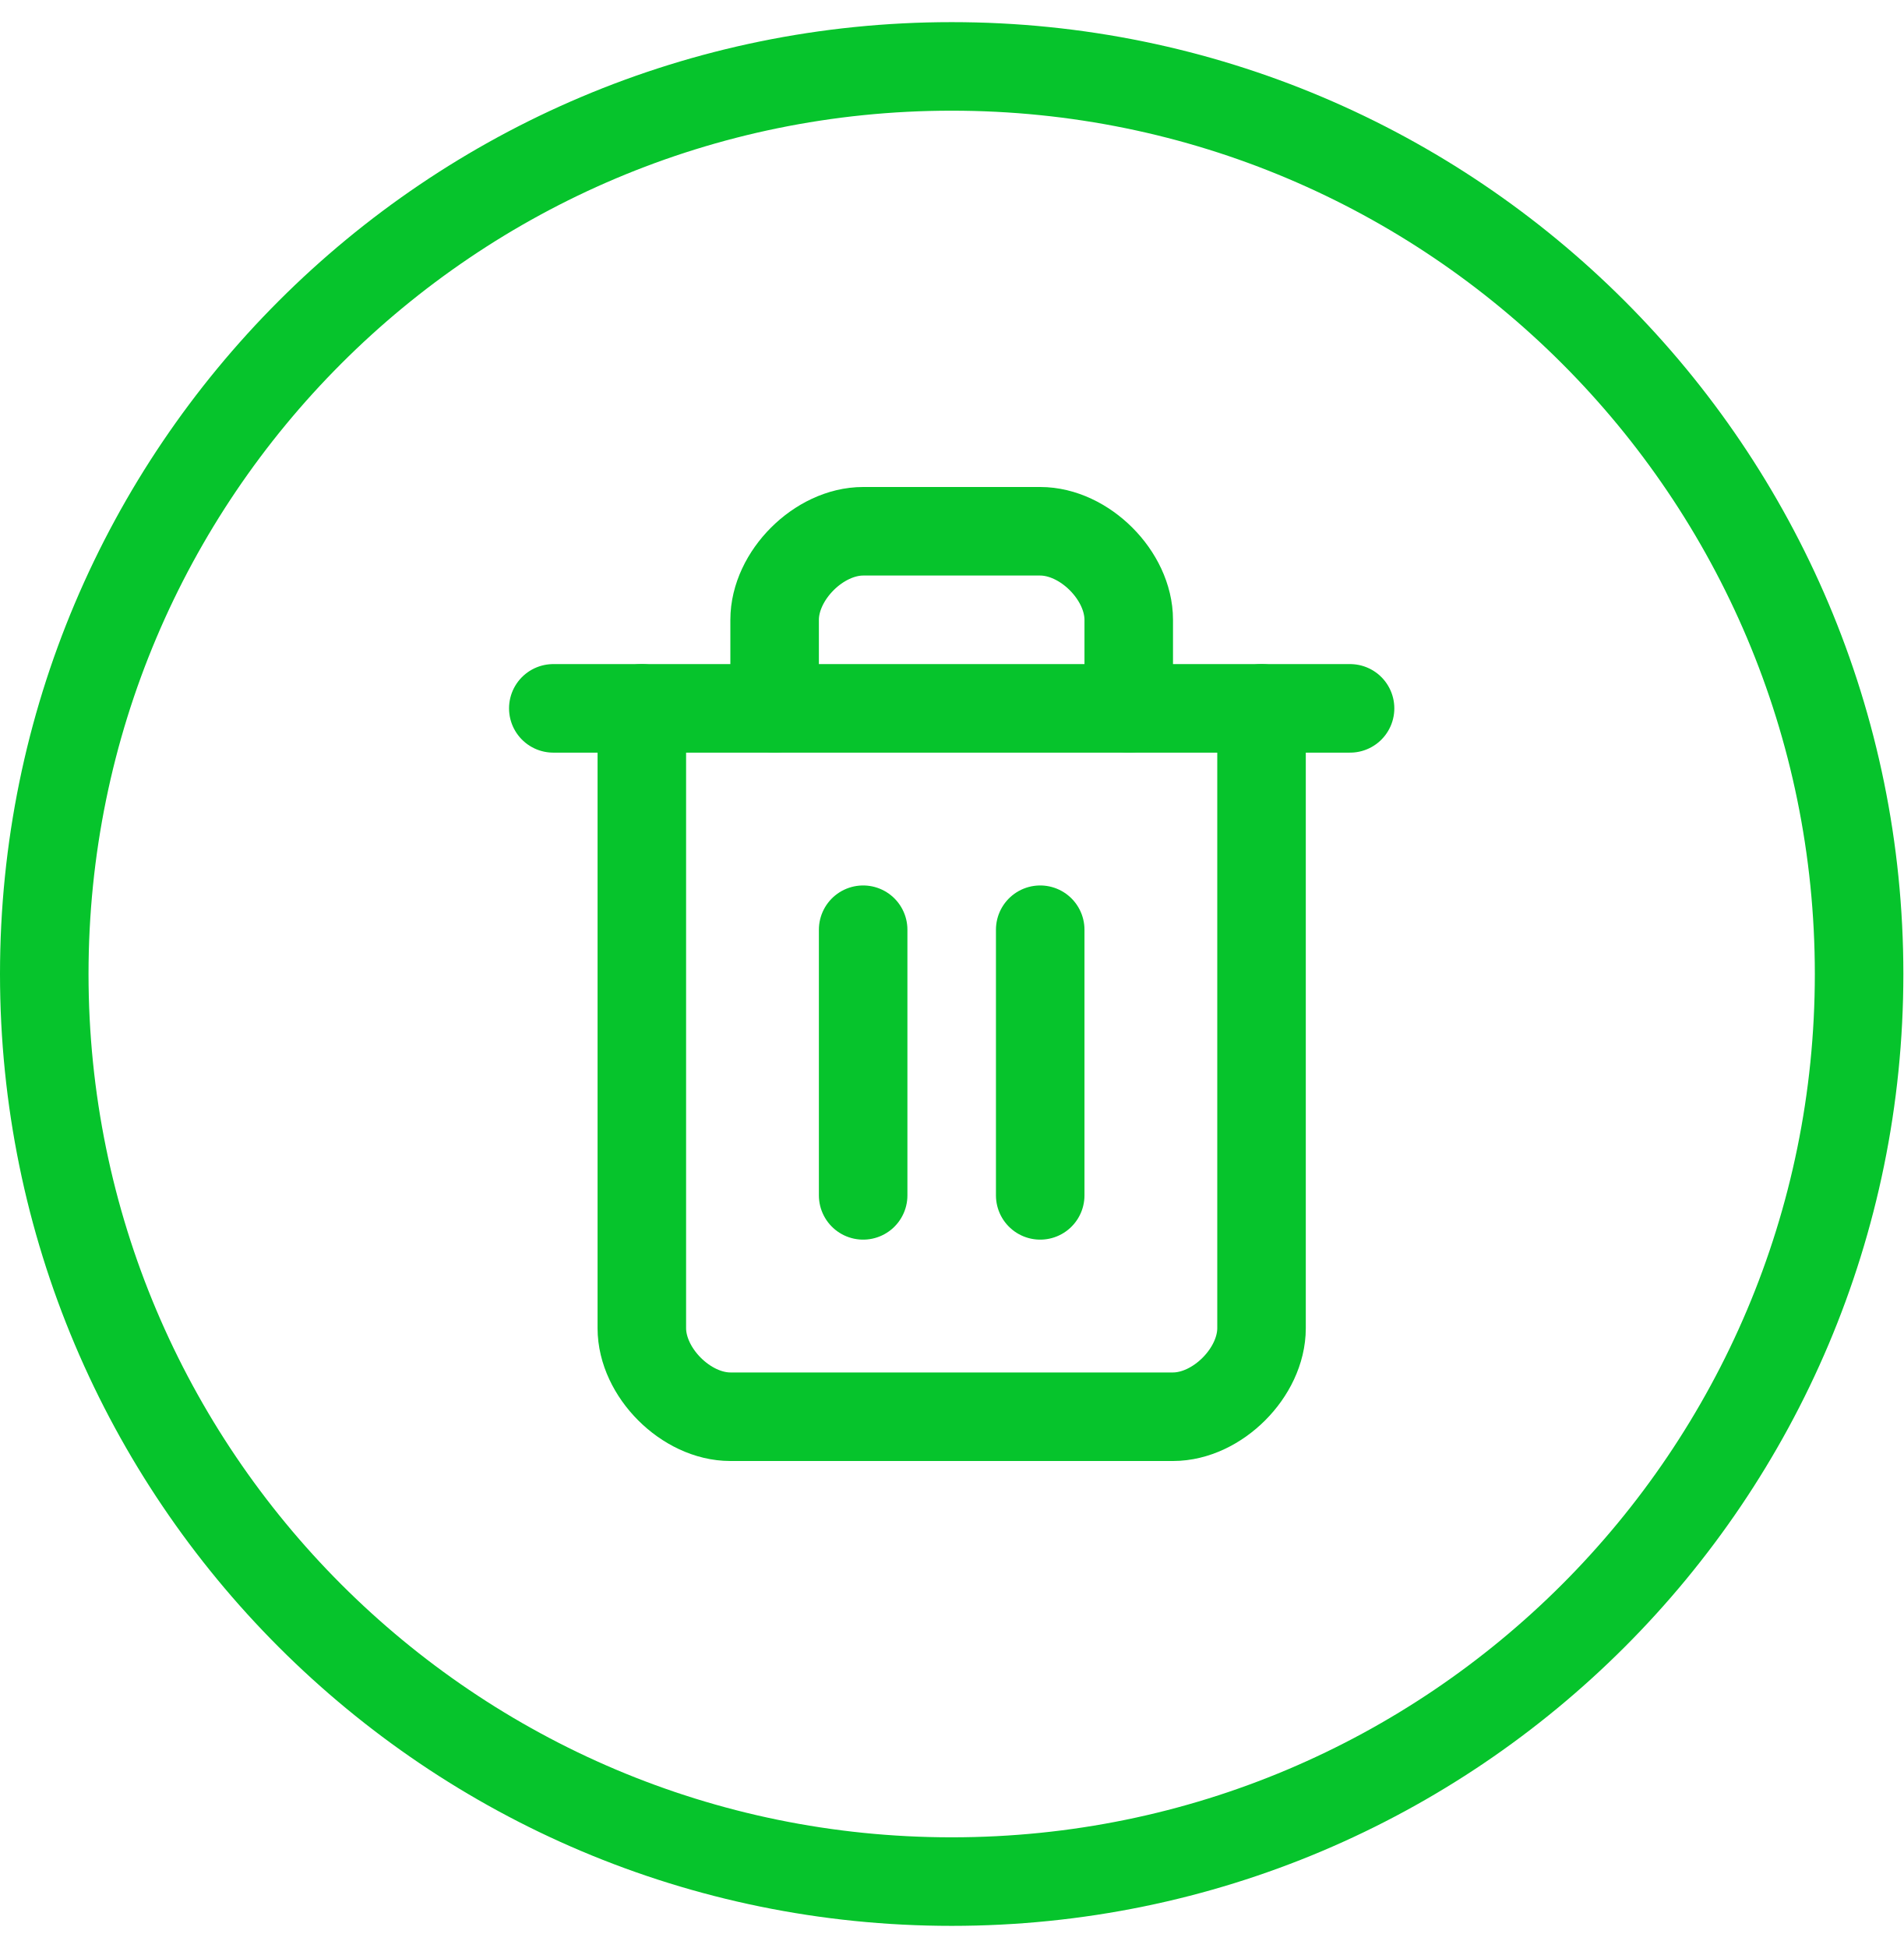
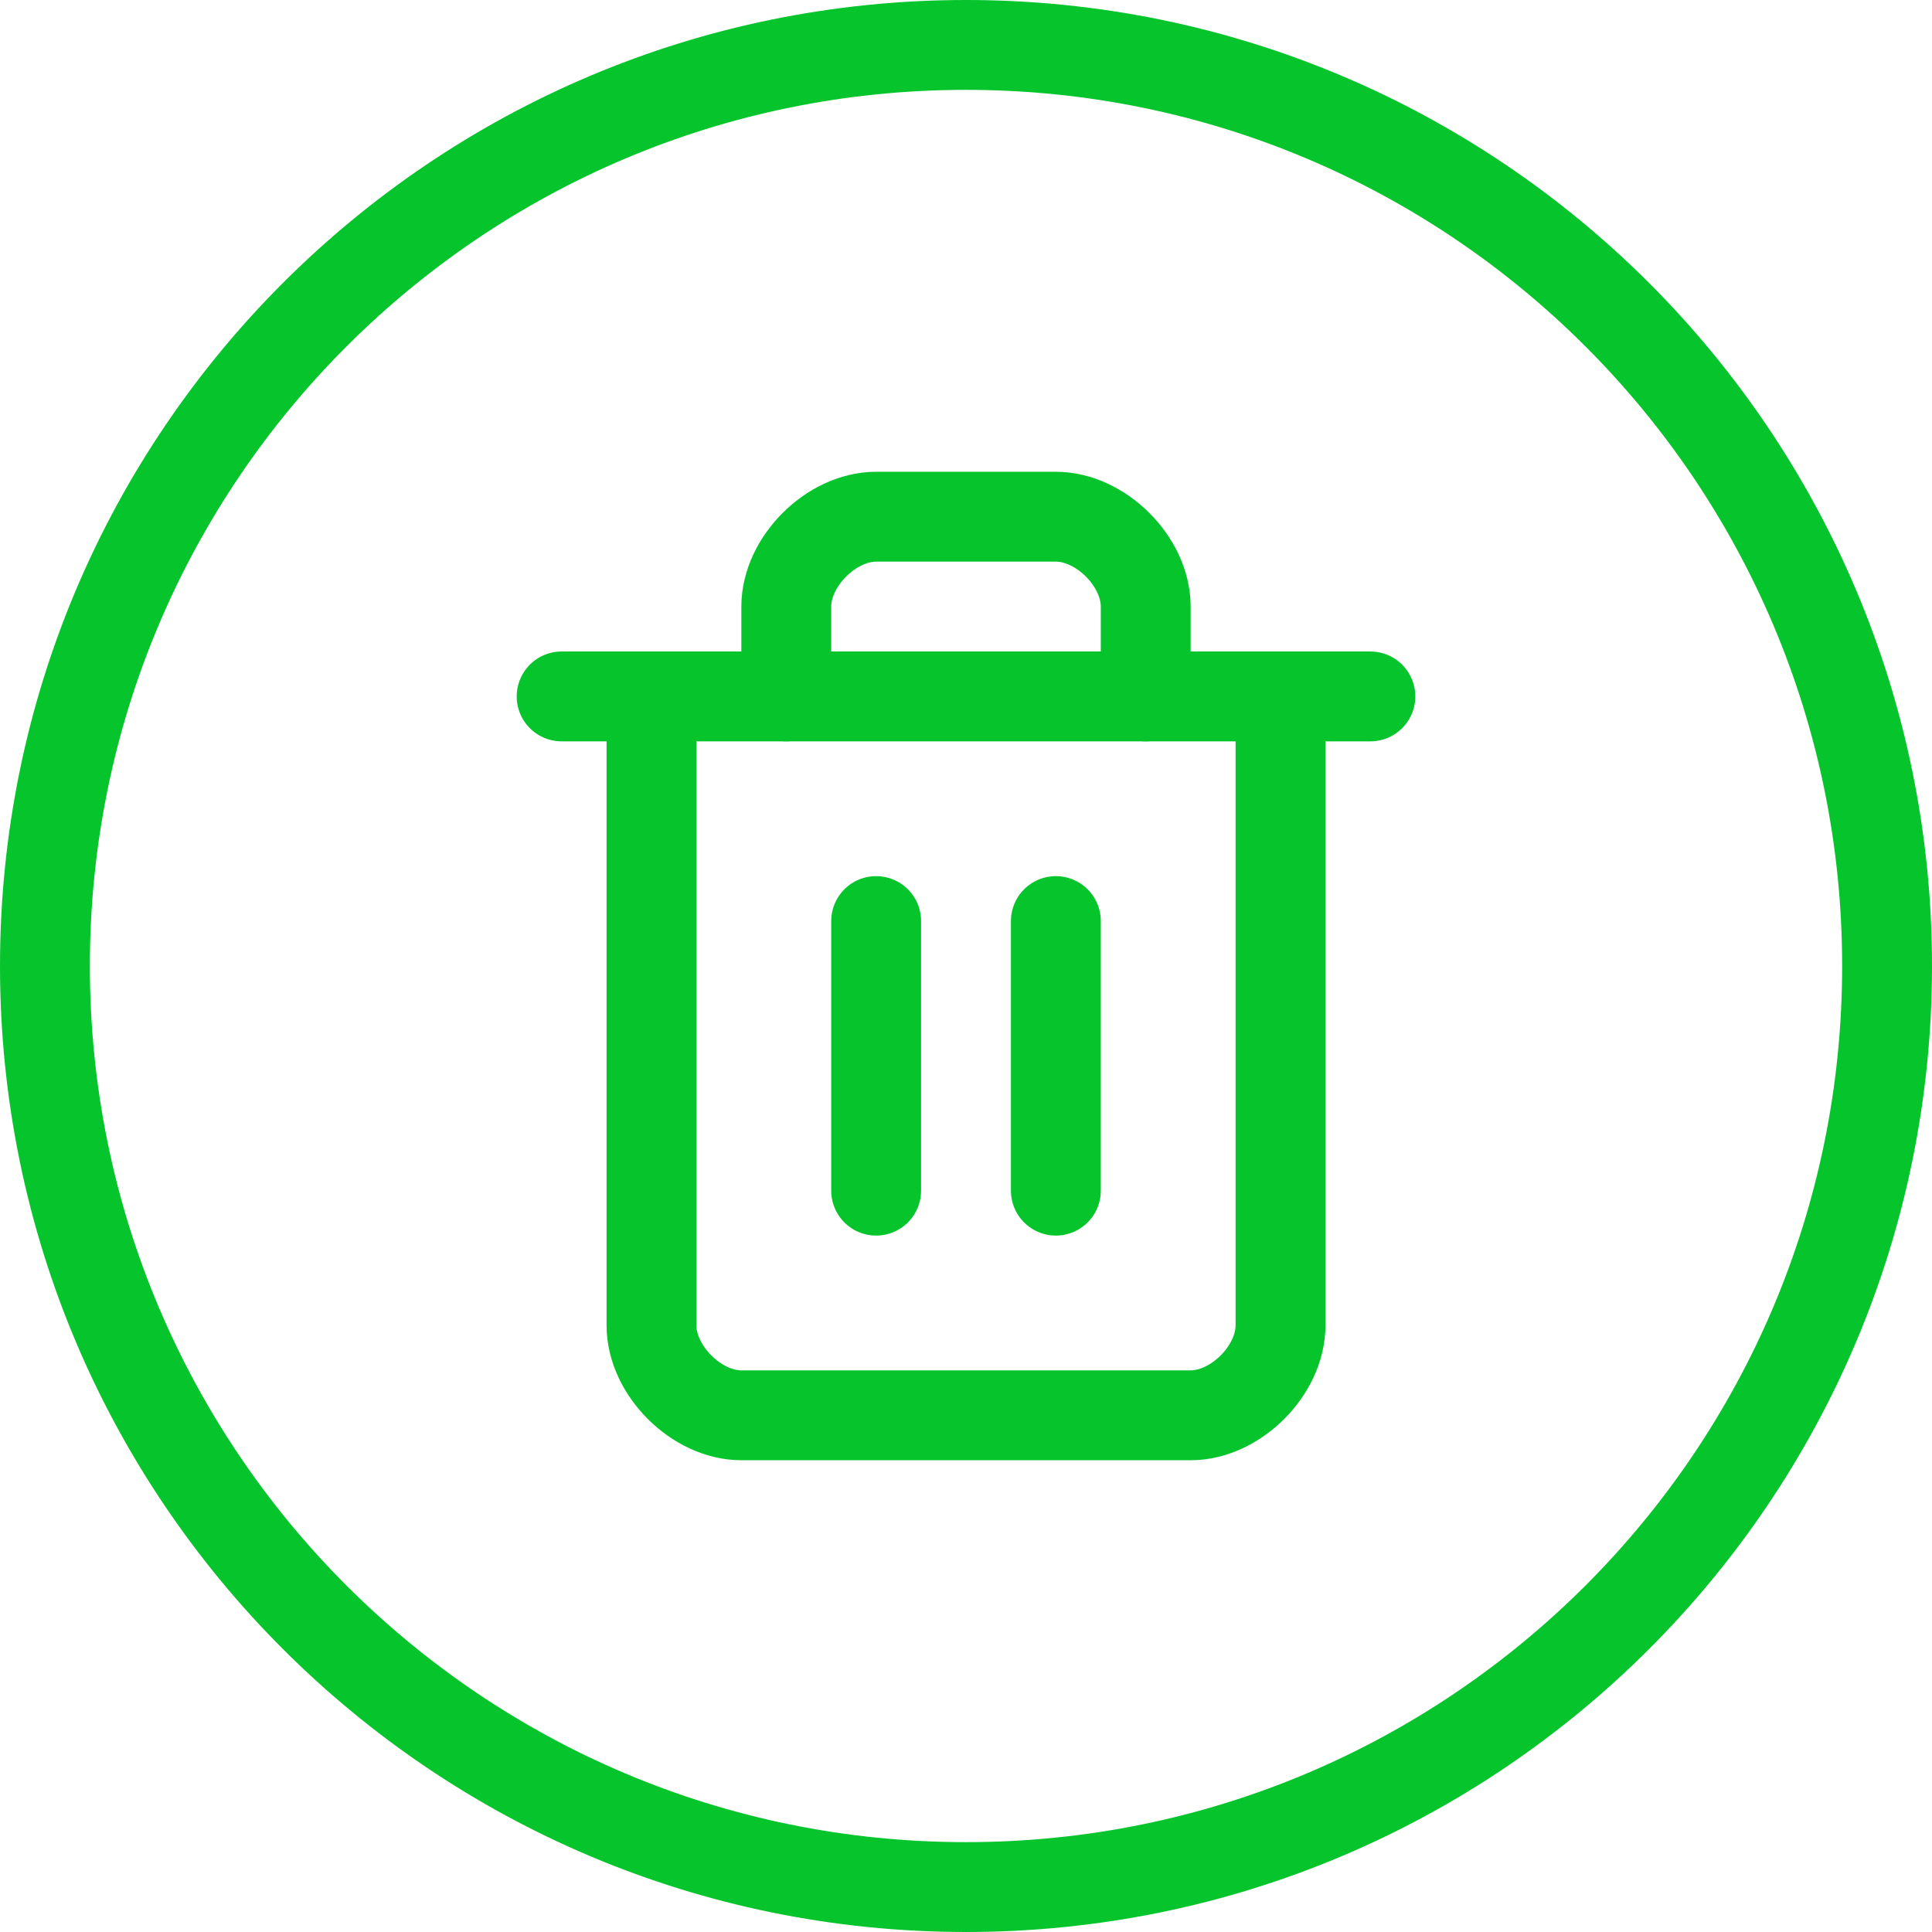
- <svg xmlns="http://www.w3.org/2000/svg" width="43" height="44" viewBox="0 0 43 44" fill="none">
-   <rect x="1" y="1.5" width="41" height="41" rx="20.5" stroke="#06C42C" stroke-width="2" />
-   <path d="M12.5 16H30.5" stroke="#06C42C" stroke-width="2" stroke-linecap="round" stroke-linejoin="round" />
-   <path d="M28.5 16V30C28.5 31 27.5 32 26.5 32H16.5C15.5 32 14.5 31 14.5 30V16" stroke="#06C42C" stroke-width="2" stroke-linecap="round" stroke-linejoin="round" />
-   <path d="M17.5 16V14C17.5 13 18.5 12 19.5 12H23.5C24.5 12 25.5 13 25.5 14V16" stroke="#06C42C" stroke-width="2" stroke-linecap="round" stroke-linejoin="round" />
-   <path d="M19.5 21V27" stroke="#06C42C" stroke-width="2" stroke-linecap="round" stroke-linejoin="round" />
-   <path d="M23.5 21V27" stroke="#06C42C" stroke-width="2" stroke-linecap="round" stroke-linejoin="round" />
+ <svg xmlns="http://www.w3.org/2000/svg" width="43" height="43" viewBox="0 0 43 43" fill="none">
+   <rect x="1" y="1" width="41" height="41" rx="20.5" stroke="#06C42C" stroke-width="2" />
+   <path d="M12.5 15.5H30.5" stroke="#06C42C" stroke-width="2" stroke-linecap="round" stroke-linejoin="round" />
+   <path d="M28.5 15.5V29.5C28.5 30.5 27.5 31.5 26.5 31.5H16.5C15.5 31.5 14.5 30.5 14.5 29.5V15.5" stroke="#06C42C" stroke-width="2" stroke-linecap="round" stroke-linejoin="round" />
+   <path d="M17.5 15.5V13.5C17.5 12.5 18.5 11.5 19.5 11.5H23.5C24.5 11.5 25.5 12.5 25.5 13.5V15.5" stroke="#06C42C" stroke-width="2" stroke-linecap="round" stroke-linejoin="round" />
+   <path d="M19.5 20.5V26.5" stroke="#06C42C" stroke-width="2" stroke-linecap="round" stroke-linejoin="round" />
+   <path d="M23.5 20.5V26.5" stroke="#06C42C" stroke-width="2" stroke-linecap="round" stroke-linejoin="round" />
</svg>
